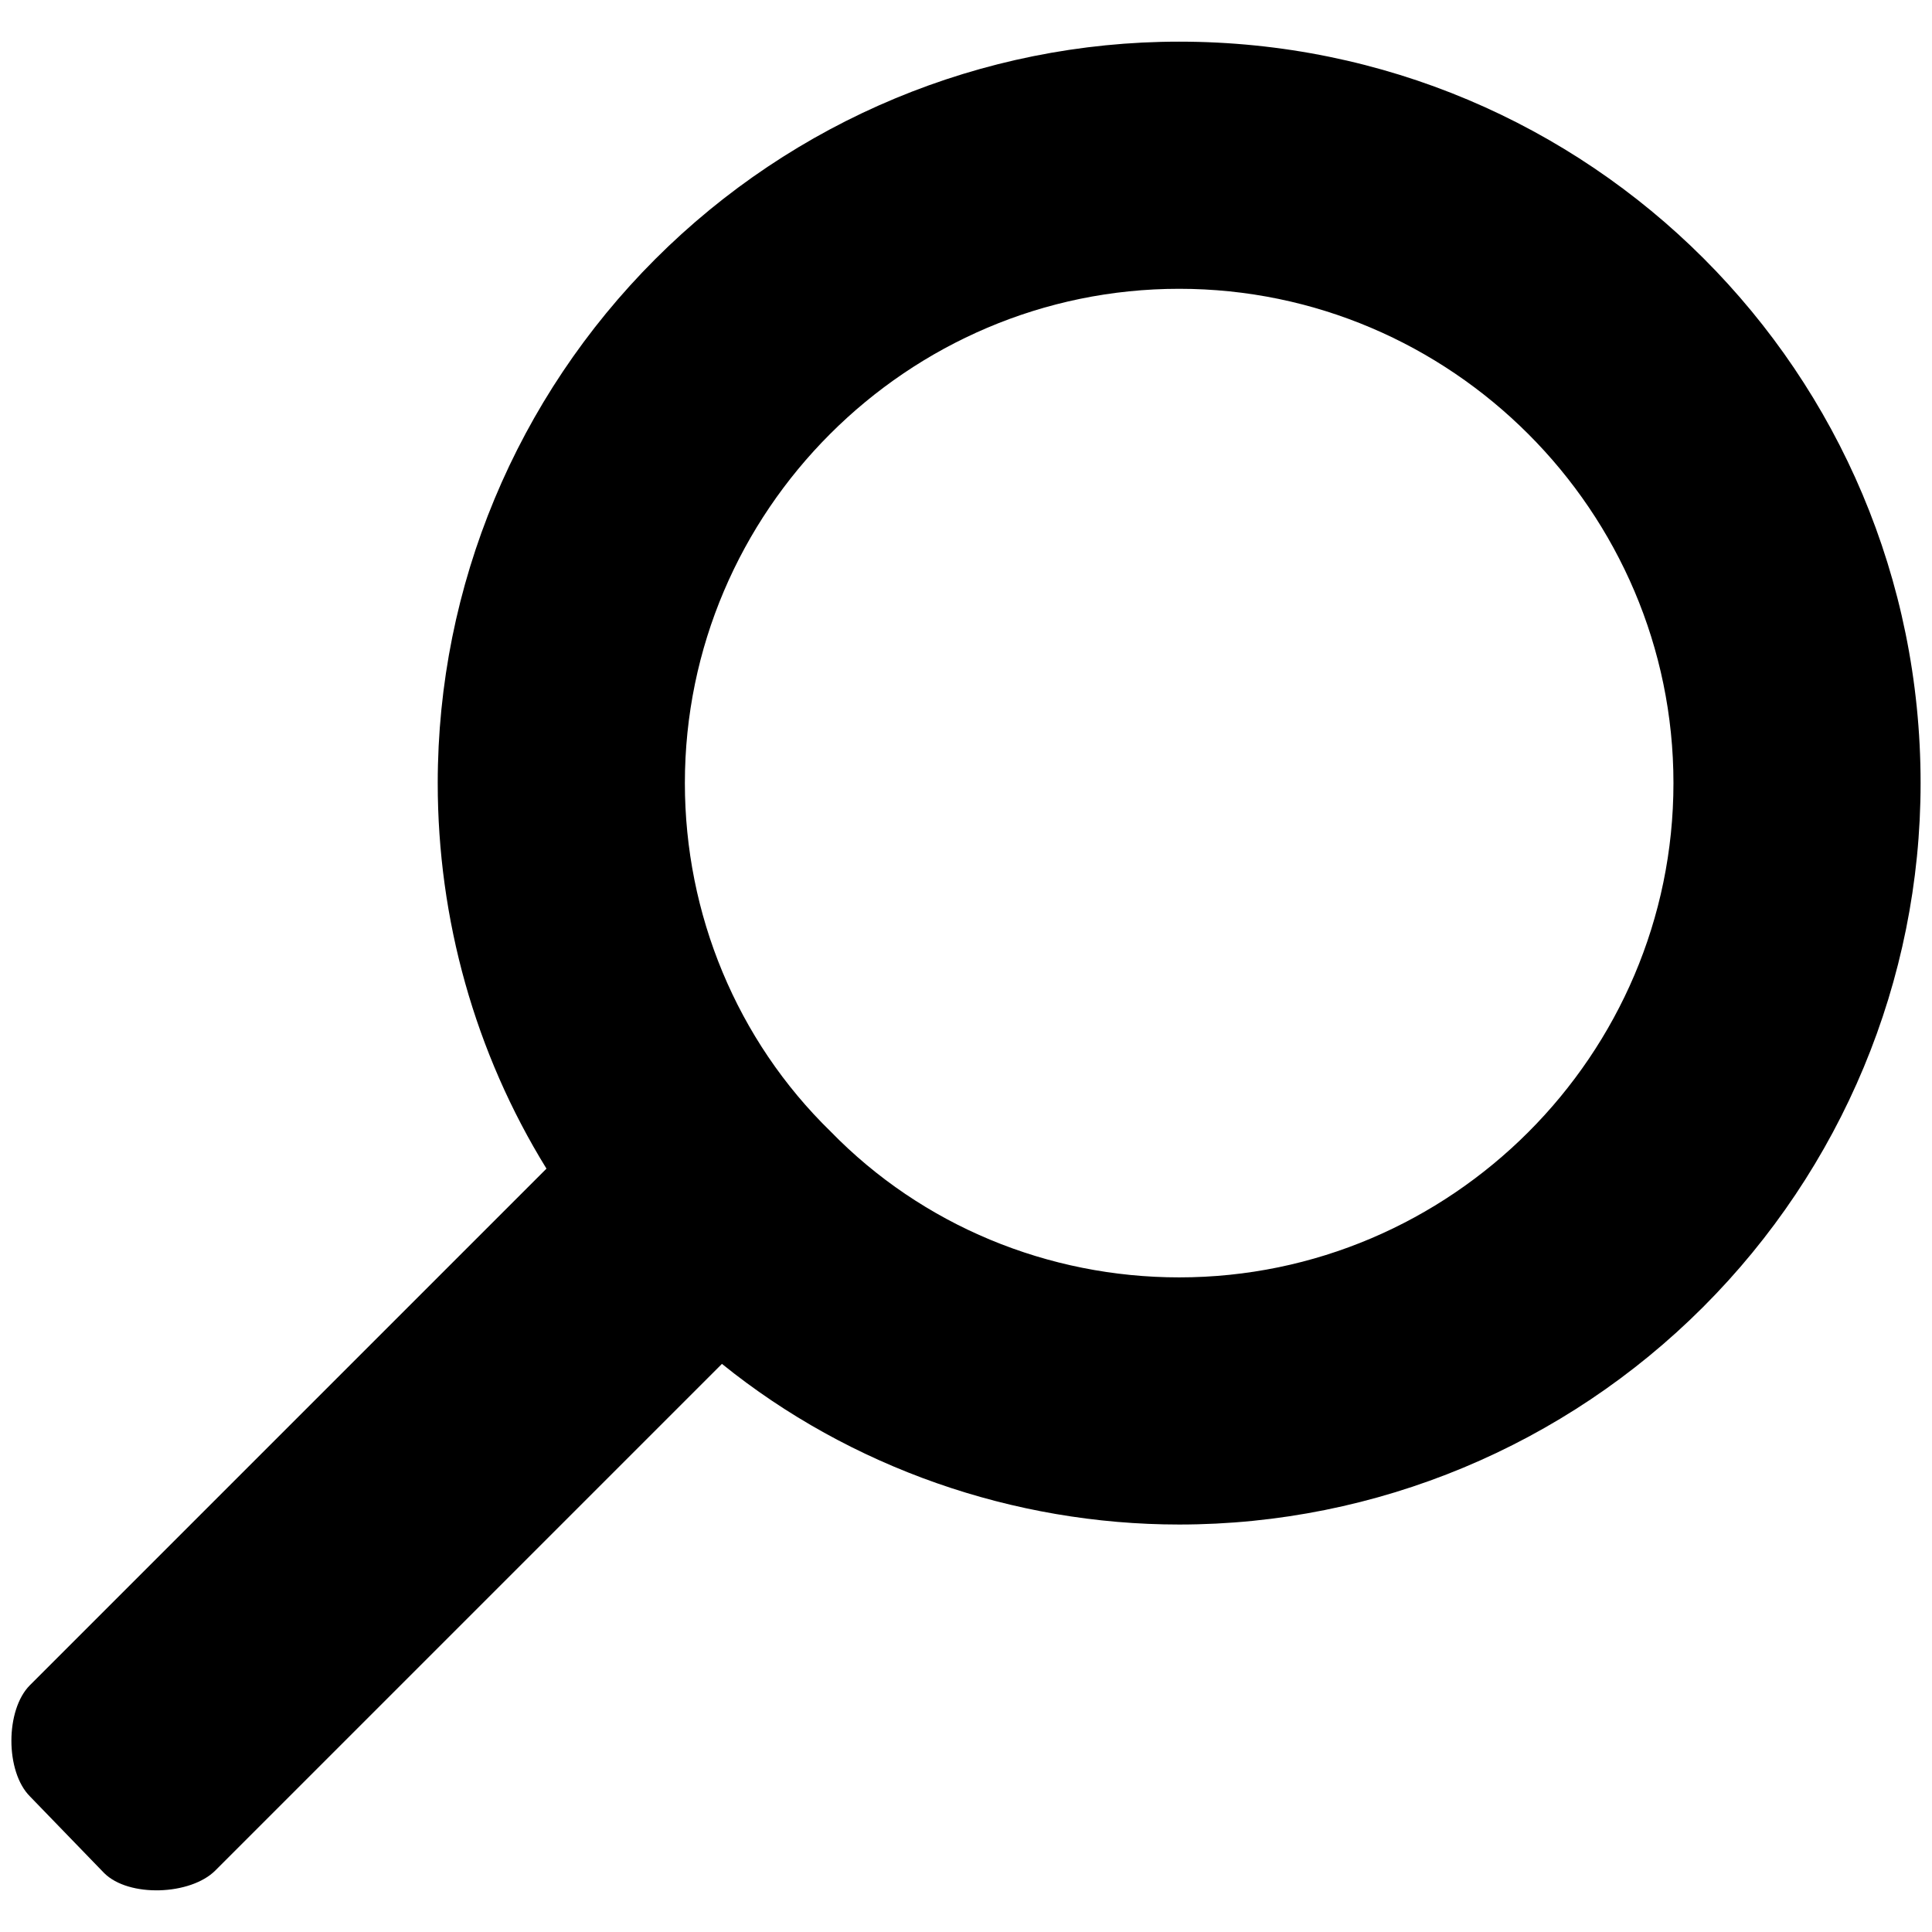
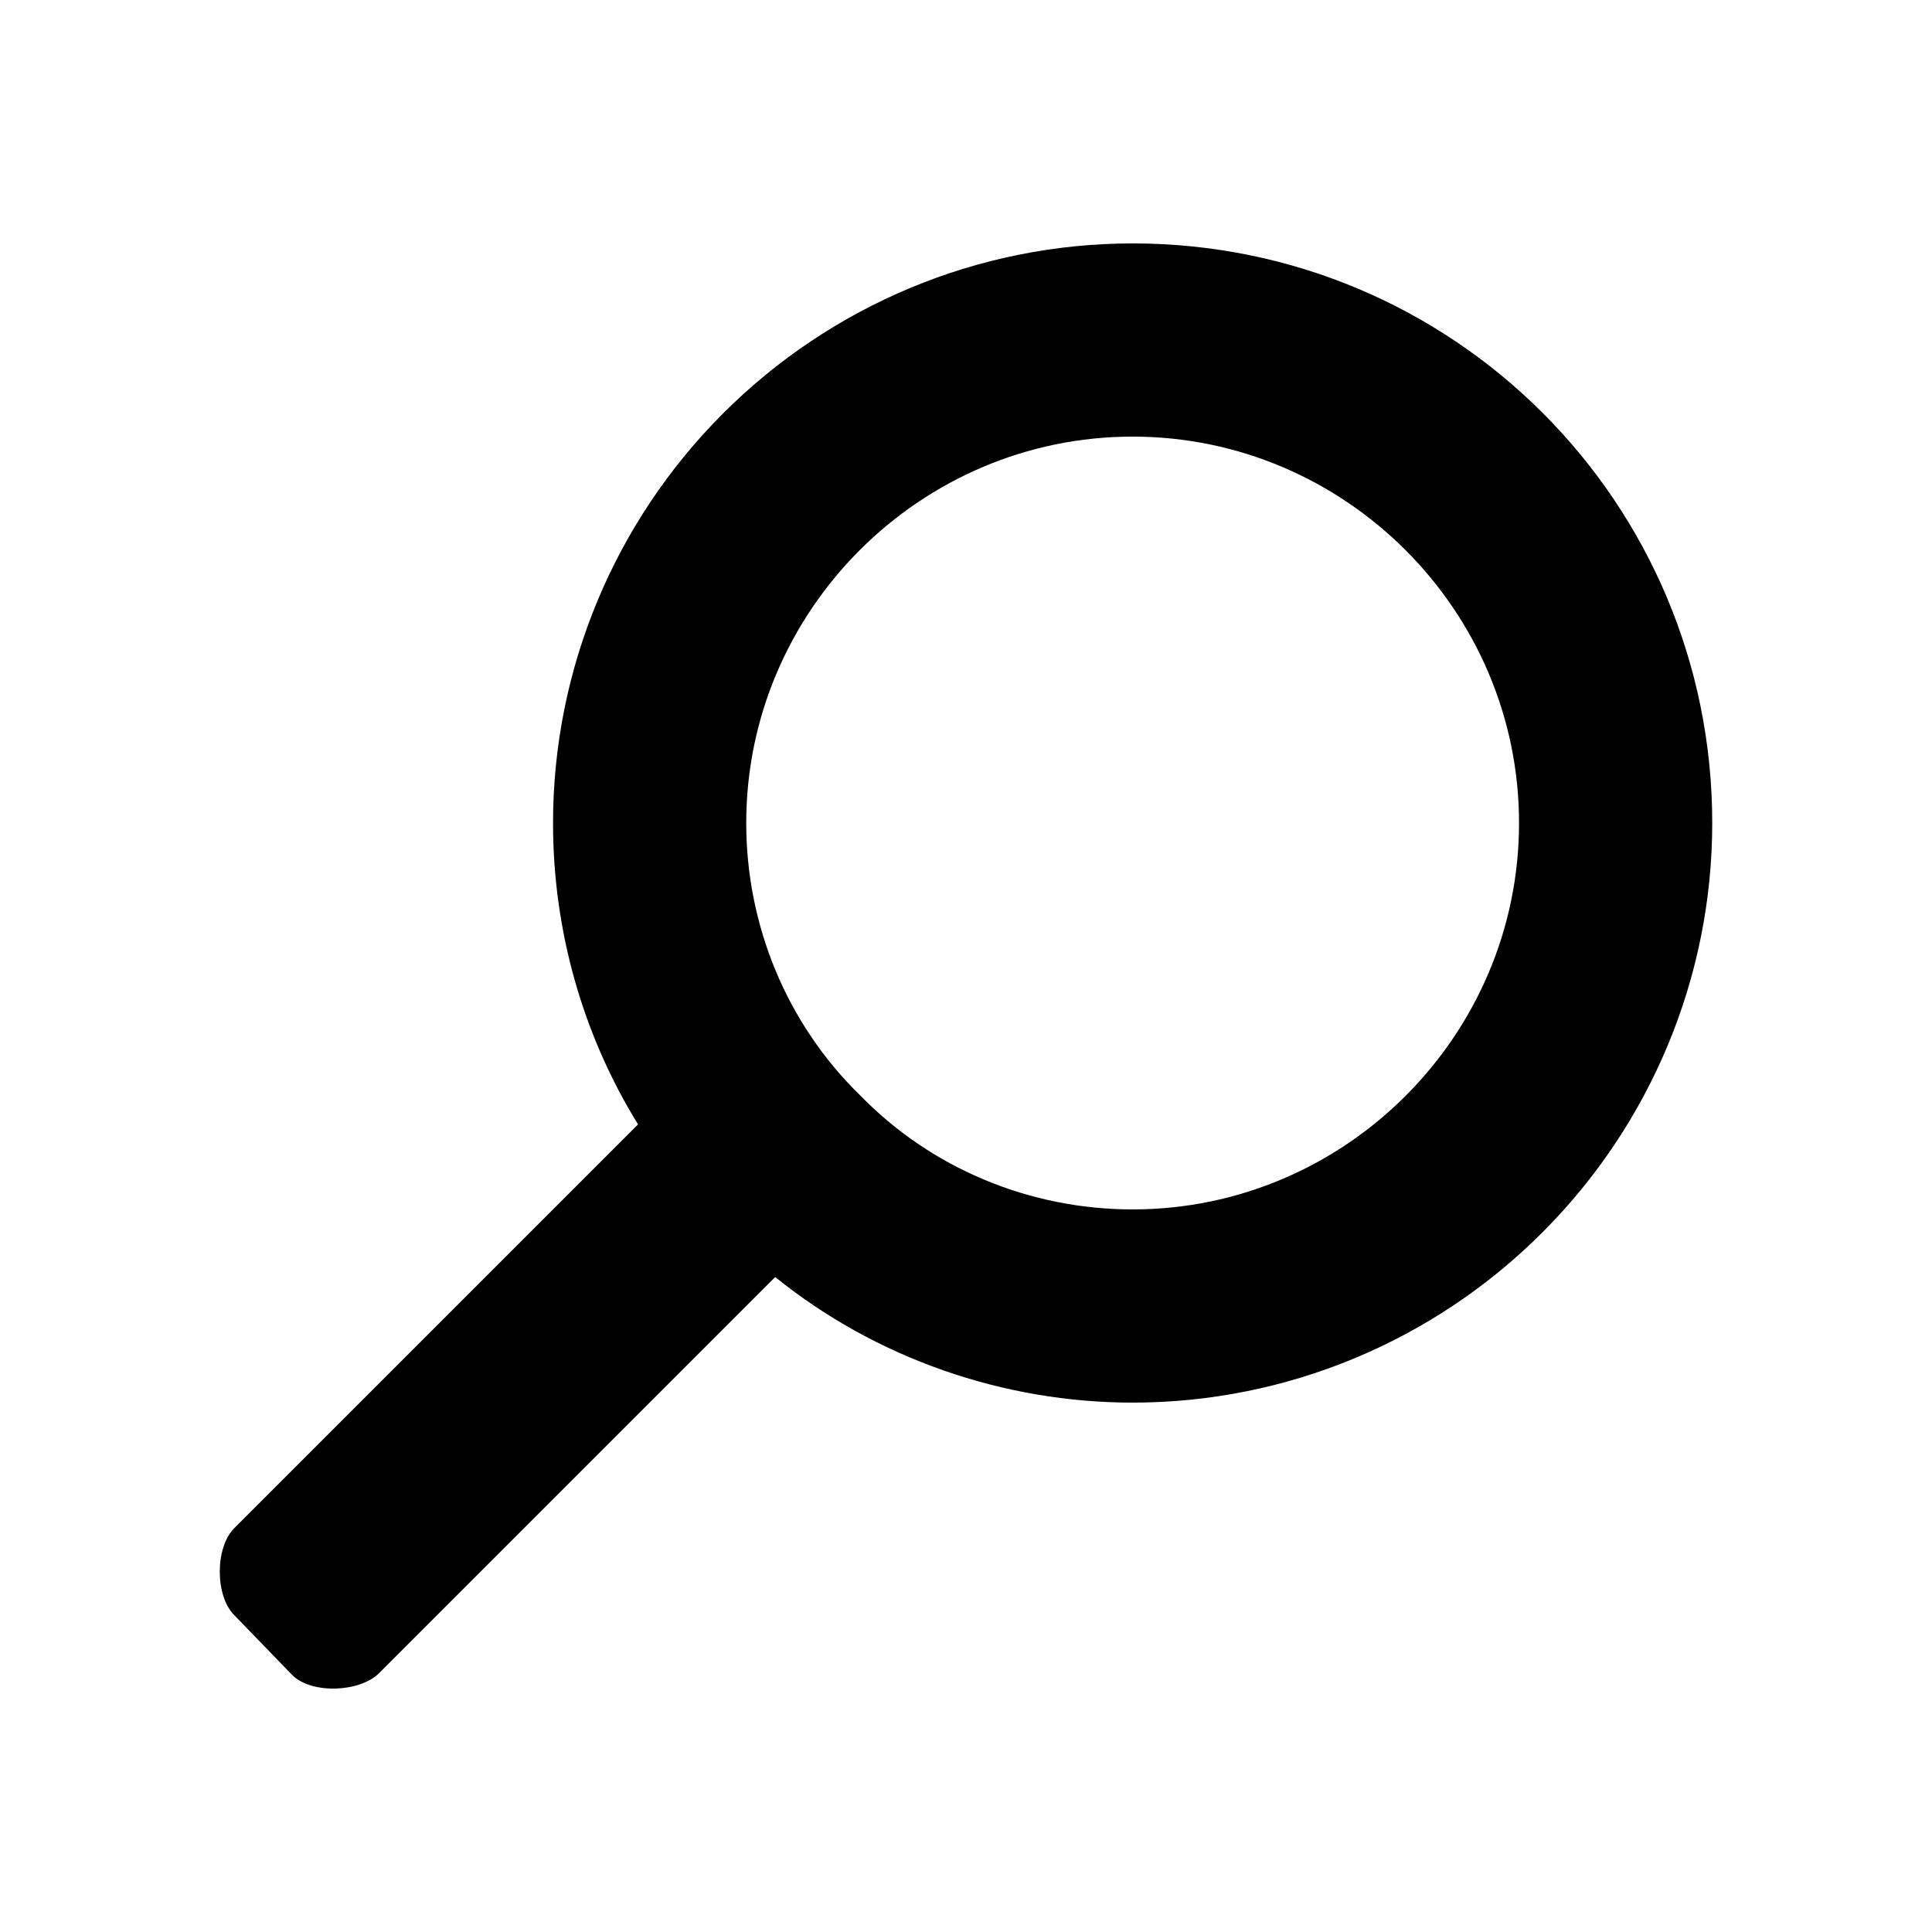
<svg xmlns="http://www.w3.org/2000/svg" viewBox="0 0 1000 1000">
  <defs>
    <style>
      .cls-1{fill:#000000}
    </style>
  </defs>
-   <g id="Layer_1" data-name="Layer 1">
-     <path d="M610.333 149.482 L610.333 149.482 C469.619 149.482 354.489 264.612 354.489 405.326 C354.489 473.124 381.353 538.365 429.963 585.696 C477.294 634.306 542.534 661.17 610.333 661.17 C751.047 661.17 866.176 546.04 866.176 405.326 C866.176 264.612 751.047 149.482 610.333 149.482 M610.333 21.56 L610.333 21.56 C822.683 21.56 994.098 192.976 994.098 405.326 C994.098 507.663 953.163 604.884 881.527 676.52 C809.891 748.156 712.67 789.091 610.333 789.091 C524.625 789.091 440.197 759.669 373.677 705.942 L111.438 968.182 C98.645 980.974 66.665 982.253 53.873 969.461 L15.496 929.805 C2.704 917.013 2.704 885.033 15.496 872.24 L282.853 604.884 C245.755 544.761 226.567 475.683 226.567 405.326 C226.567 302.988 267.502 205.768 339.138 134.132 C410.775 62.495 507.995 21.56 610.333 21.56" class="cls-1" />
+   <g>
+     <path d="M586.25 225.991 L586.25 225.991 C476.25 225.991 386.25 315.991 386.25 425.991 C386.25 478.991 407.25 529.991 445.25 566.991 C482.25 604.991 533.25 625.991 586.25 625.991 C696.25 625.991 786.25 535.991 786.25 425.991 C786.25 315.991 696.25 225.991 586.25 225.991 M586.25 125.991 L586.25 125.991 C752.25 125.991 886.25 259.991 886.25 425.991 C886.25 505.991 854.25 581.991 798.25 637.991 C742.25 693.991 666.25 725.991 586.25 725.991 C519.25 725.991 453.25 702.991 401.25 660.991 L196.25 865.991 C186.25 875.991 161.25 876.991 151.25 866.991 L121.25 835.991 C111.25 825.991 111.25 800.991 121.25 790.991 L330.25 581.991 C301.25 534.991 286.25 480.991 286.25 425.991 C286.25 345.991 318.25 269.991 374.25 213.991 C430.25 157.991 506.25 125.991 586.25 125.991" class="cls-1" />
  </g>
</svg>
